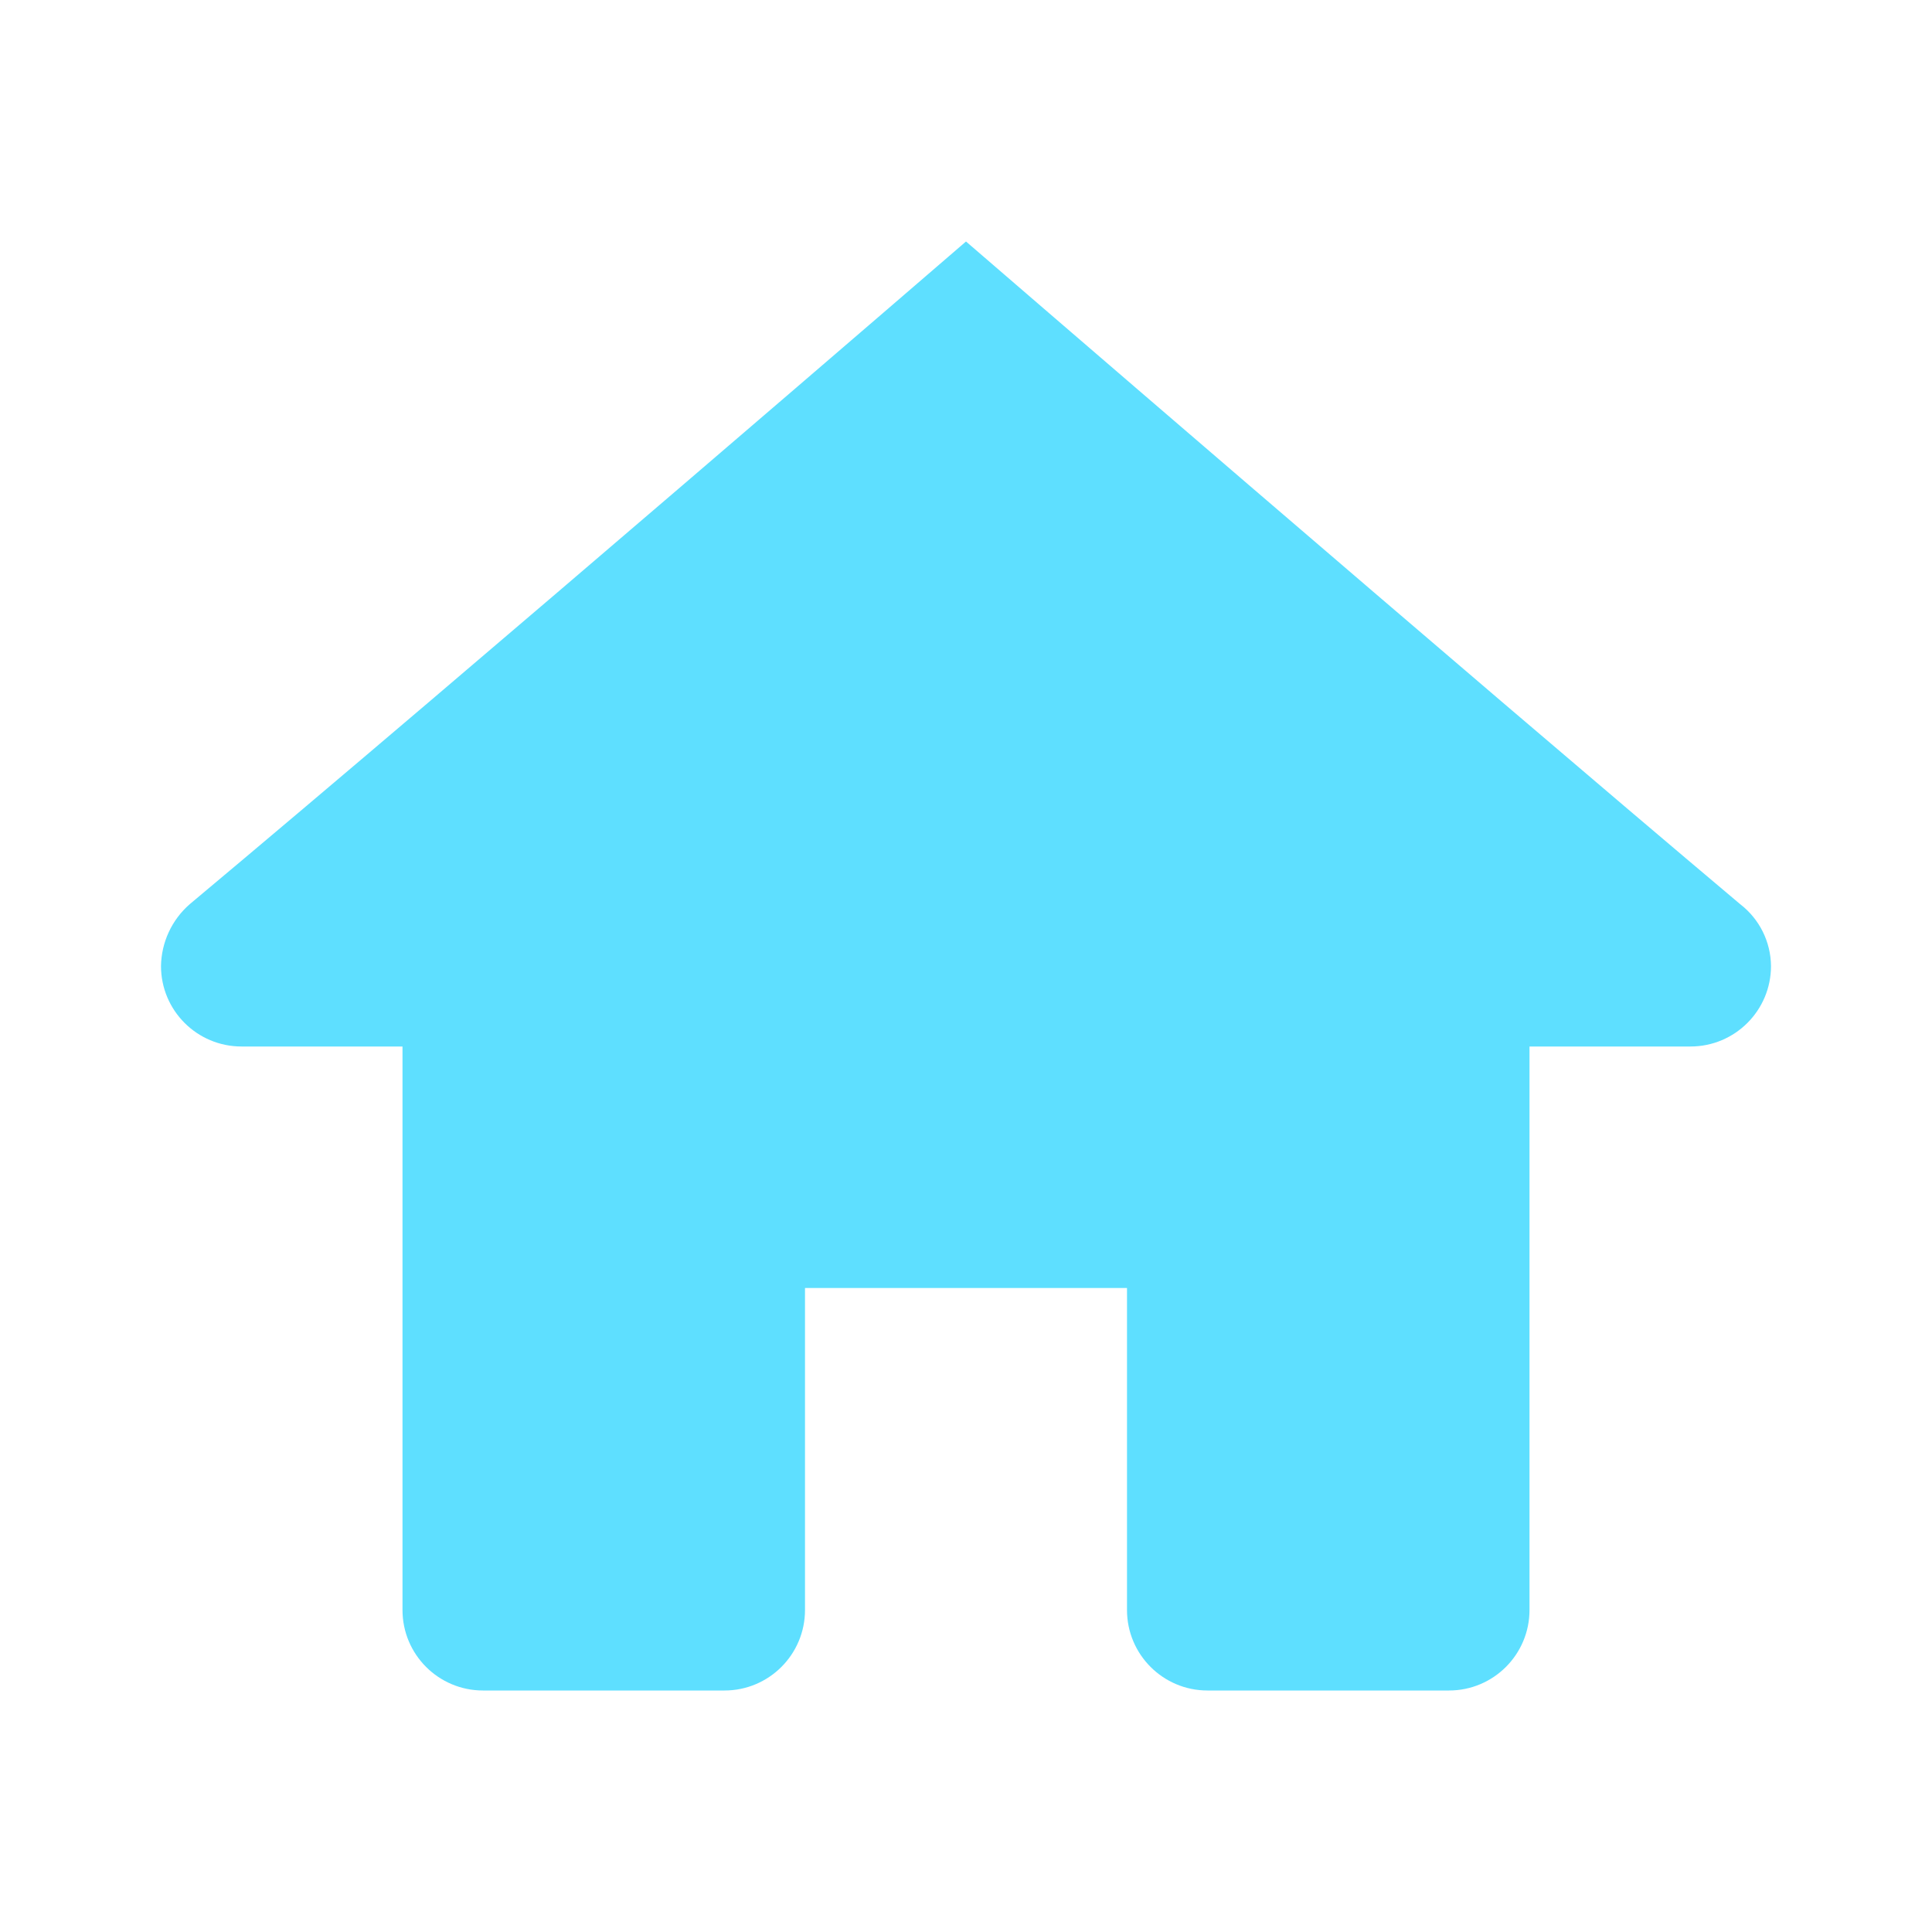
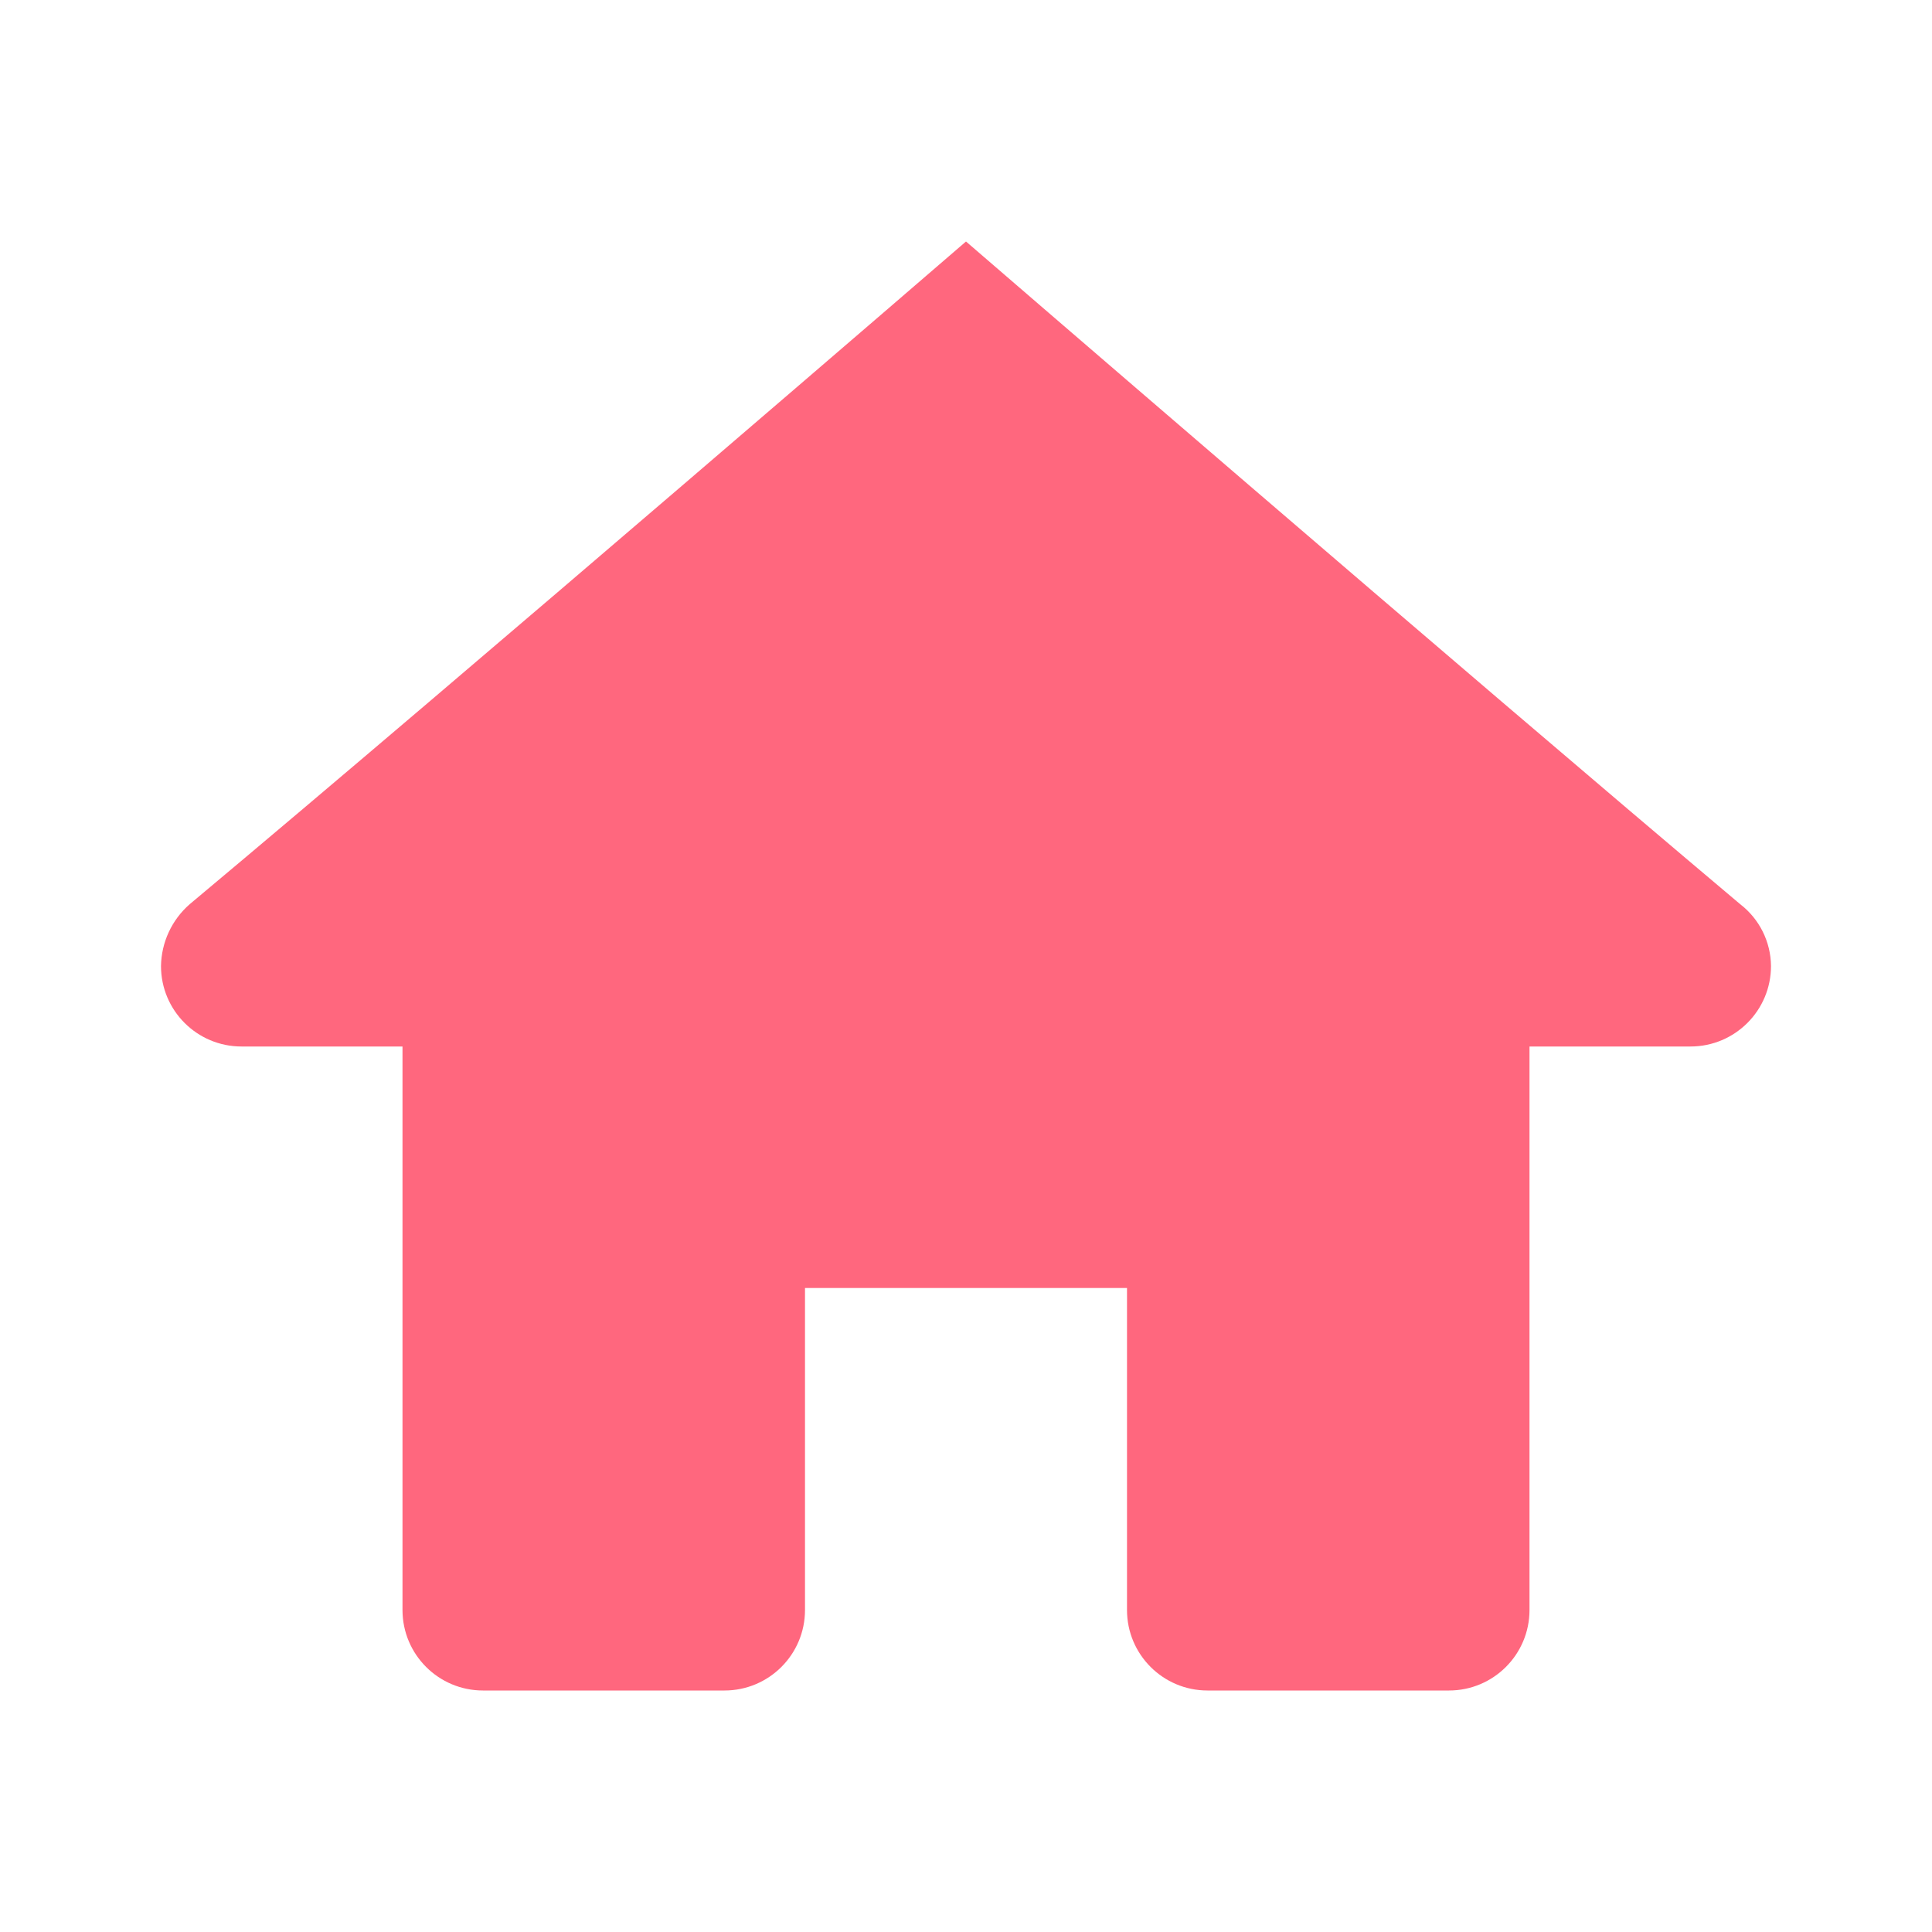
<svg xmlns="http://www.w3.org/2000/svg" baseProfile="tiny" version="1.2" viewBox="0 0 24 24" xml:space="preserve">
-   <path d="M12 3s-6.186 5.34-9.643 8.232A1.041 1.041 0 0 0 2 12a1 1 0 0 0 1 1h2v7a1 1 0 0 0 1 1h3a1 1 0 0 0 1-1v-4h4v4a1 1 0 0 0 1 1h3a1 1 0 0 0 1-1v-7h2a1 1 0 0 0 1-1 .98.98 0 0 0-.383-.768C18.184 8.34 12 3 12 3z" fill="#5edfff" class="fill-000000" />
+   <path d="M12 3s-6.186 5.34-9.643 8.232A1.041 1.041 0 0 0 2 12a1 1 0 0 0 1 1h2v7a1 1 0 0 0 1 1h3a1 1 0 0 0 1-1v-4h4v4a1 1 0 0 0 1 1h3a1 1 0 0 0 1-1v-7h2a1 1 0 0 0 1-1 .98.98 0 0 0-.383-.768C18.184 8.34 12 3 12 3z" fill="#ff677e" class="fill-000000" />
</svg>
